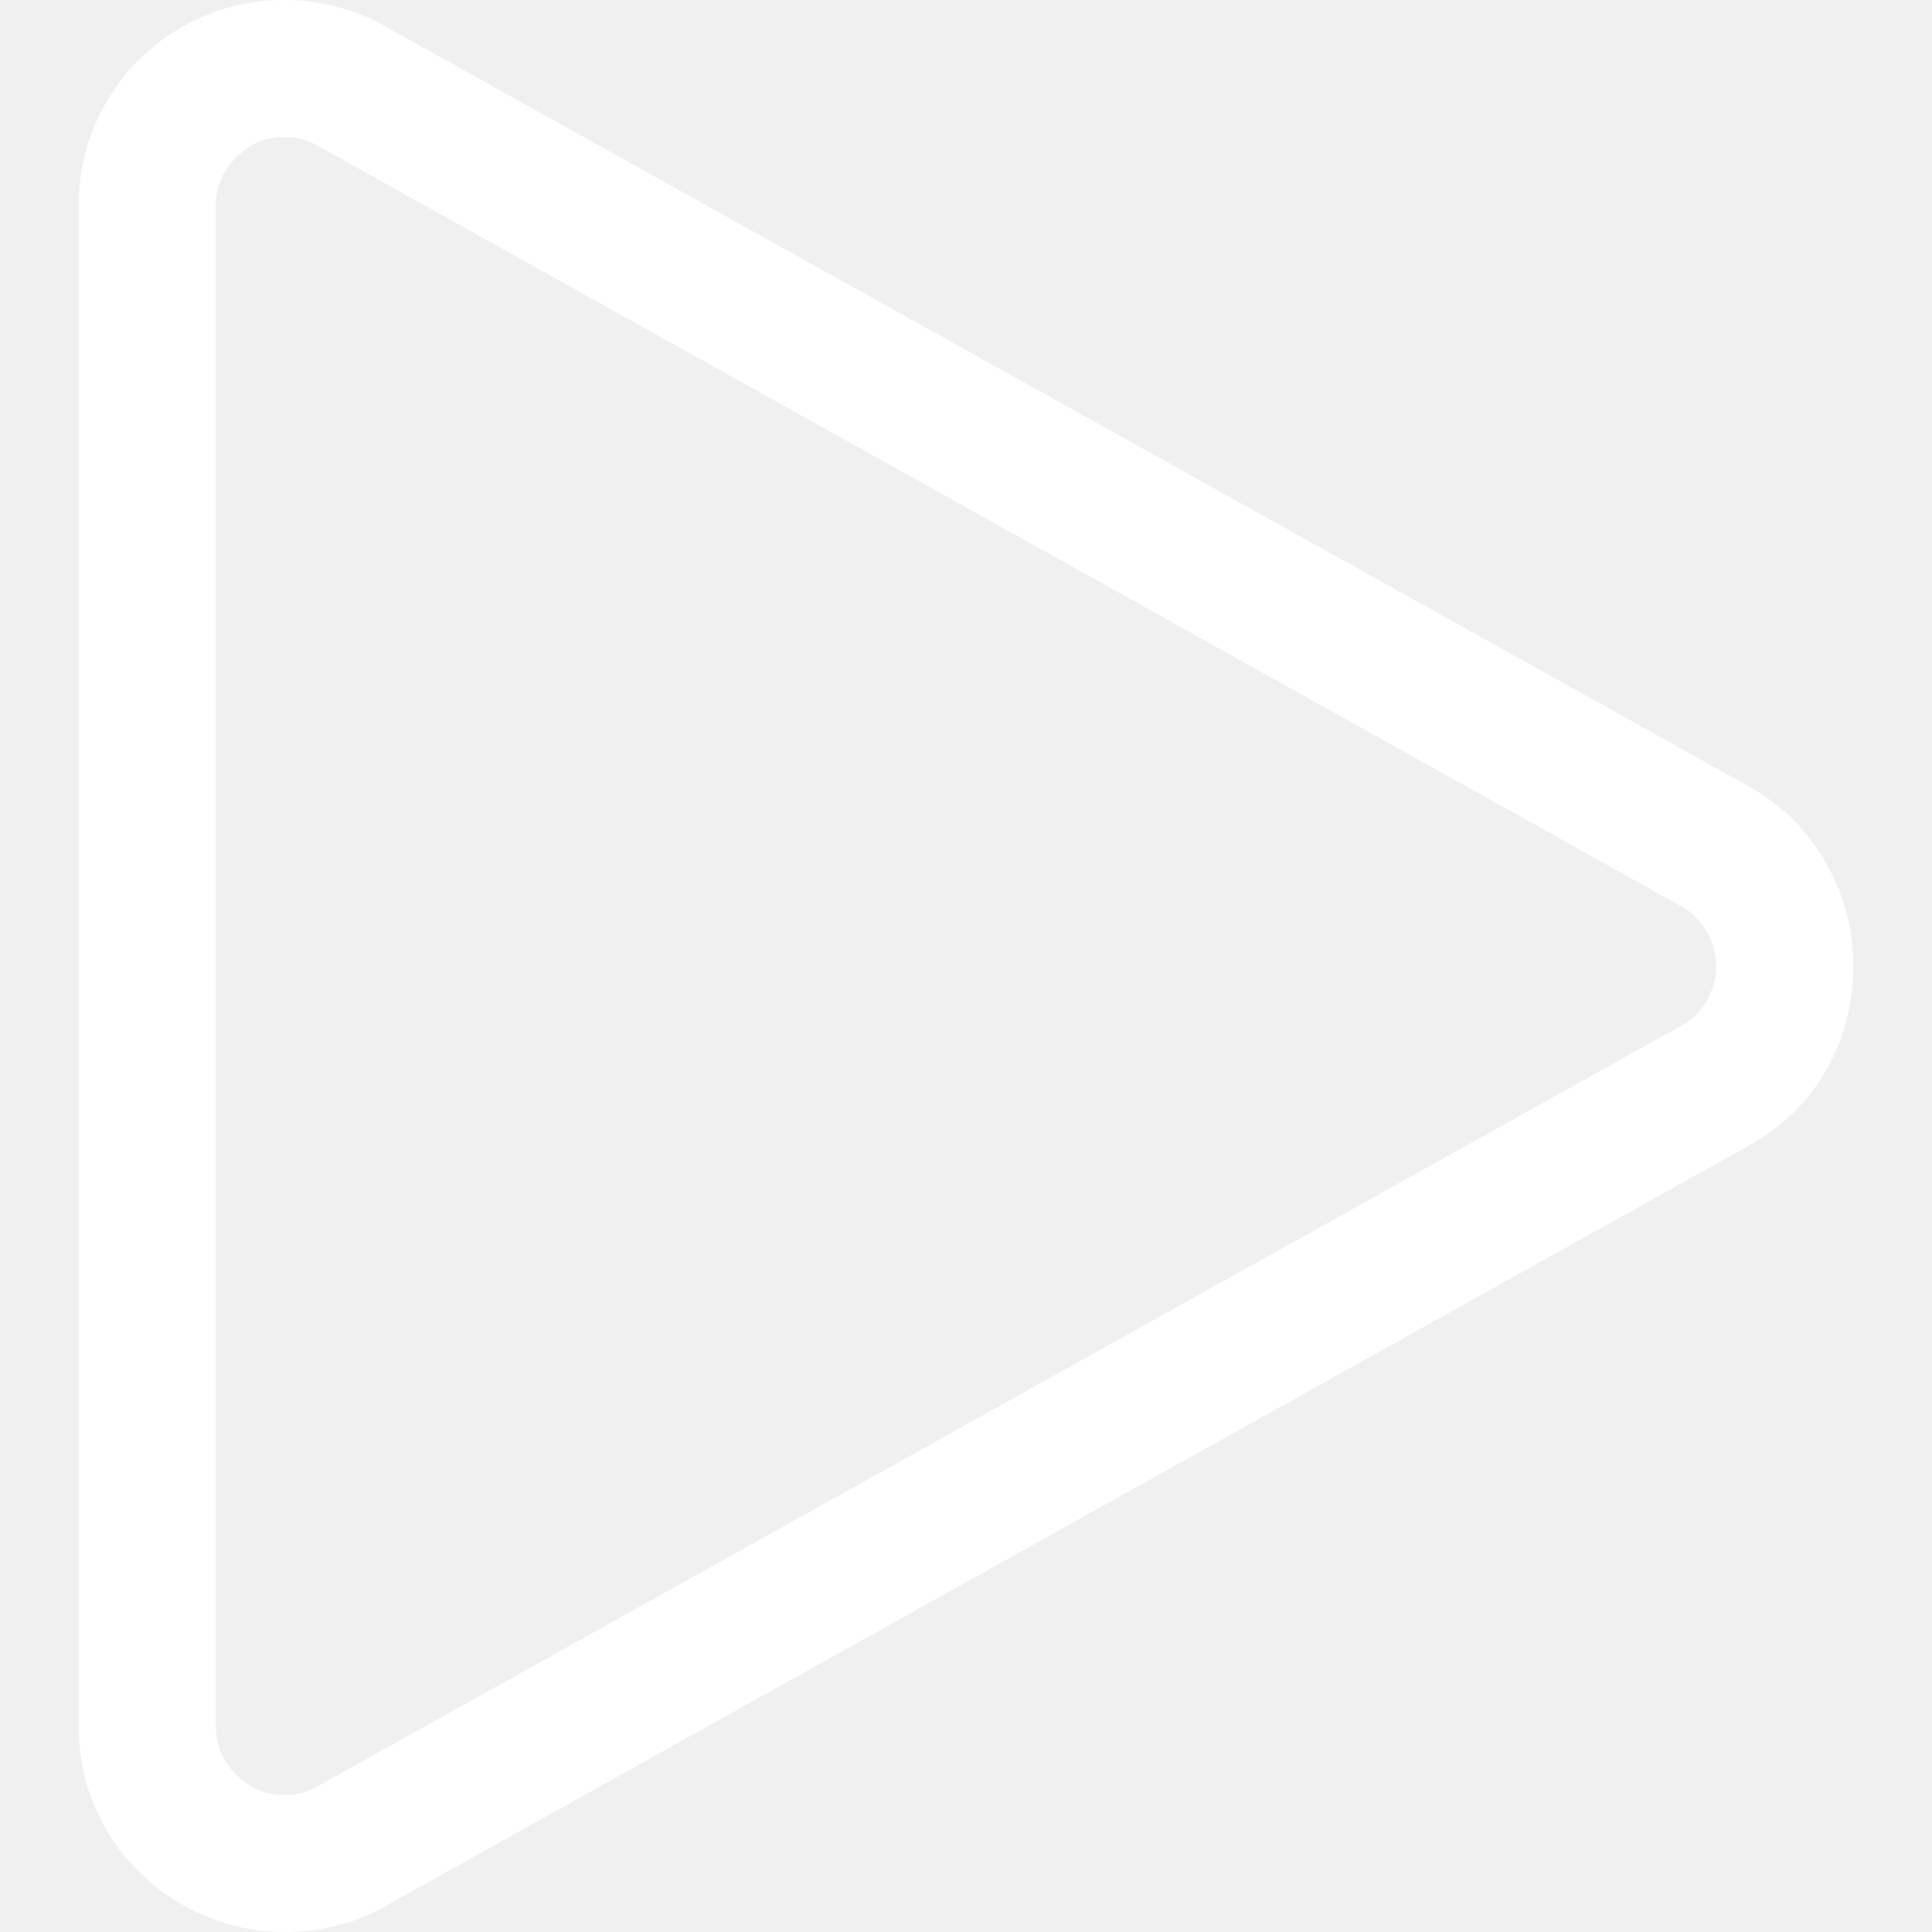
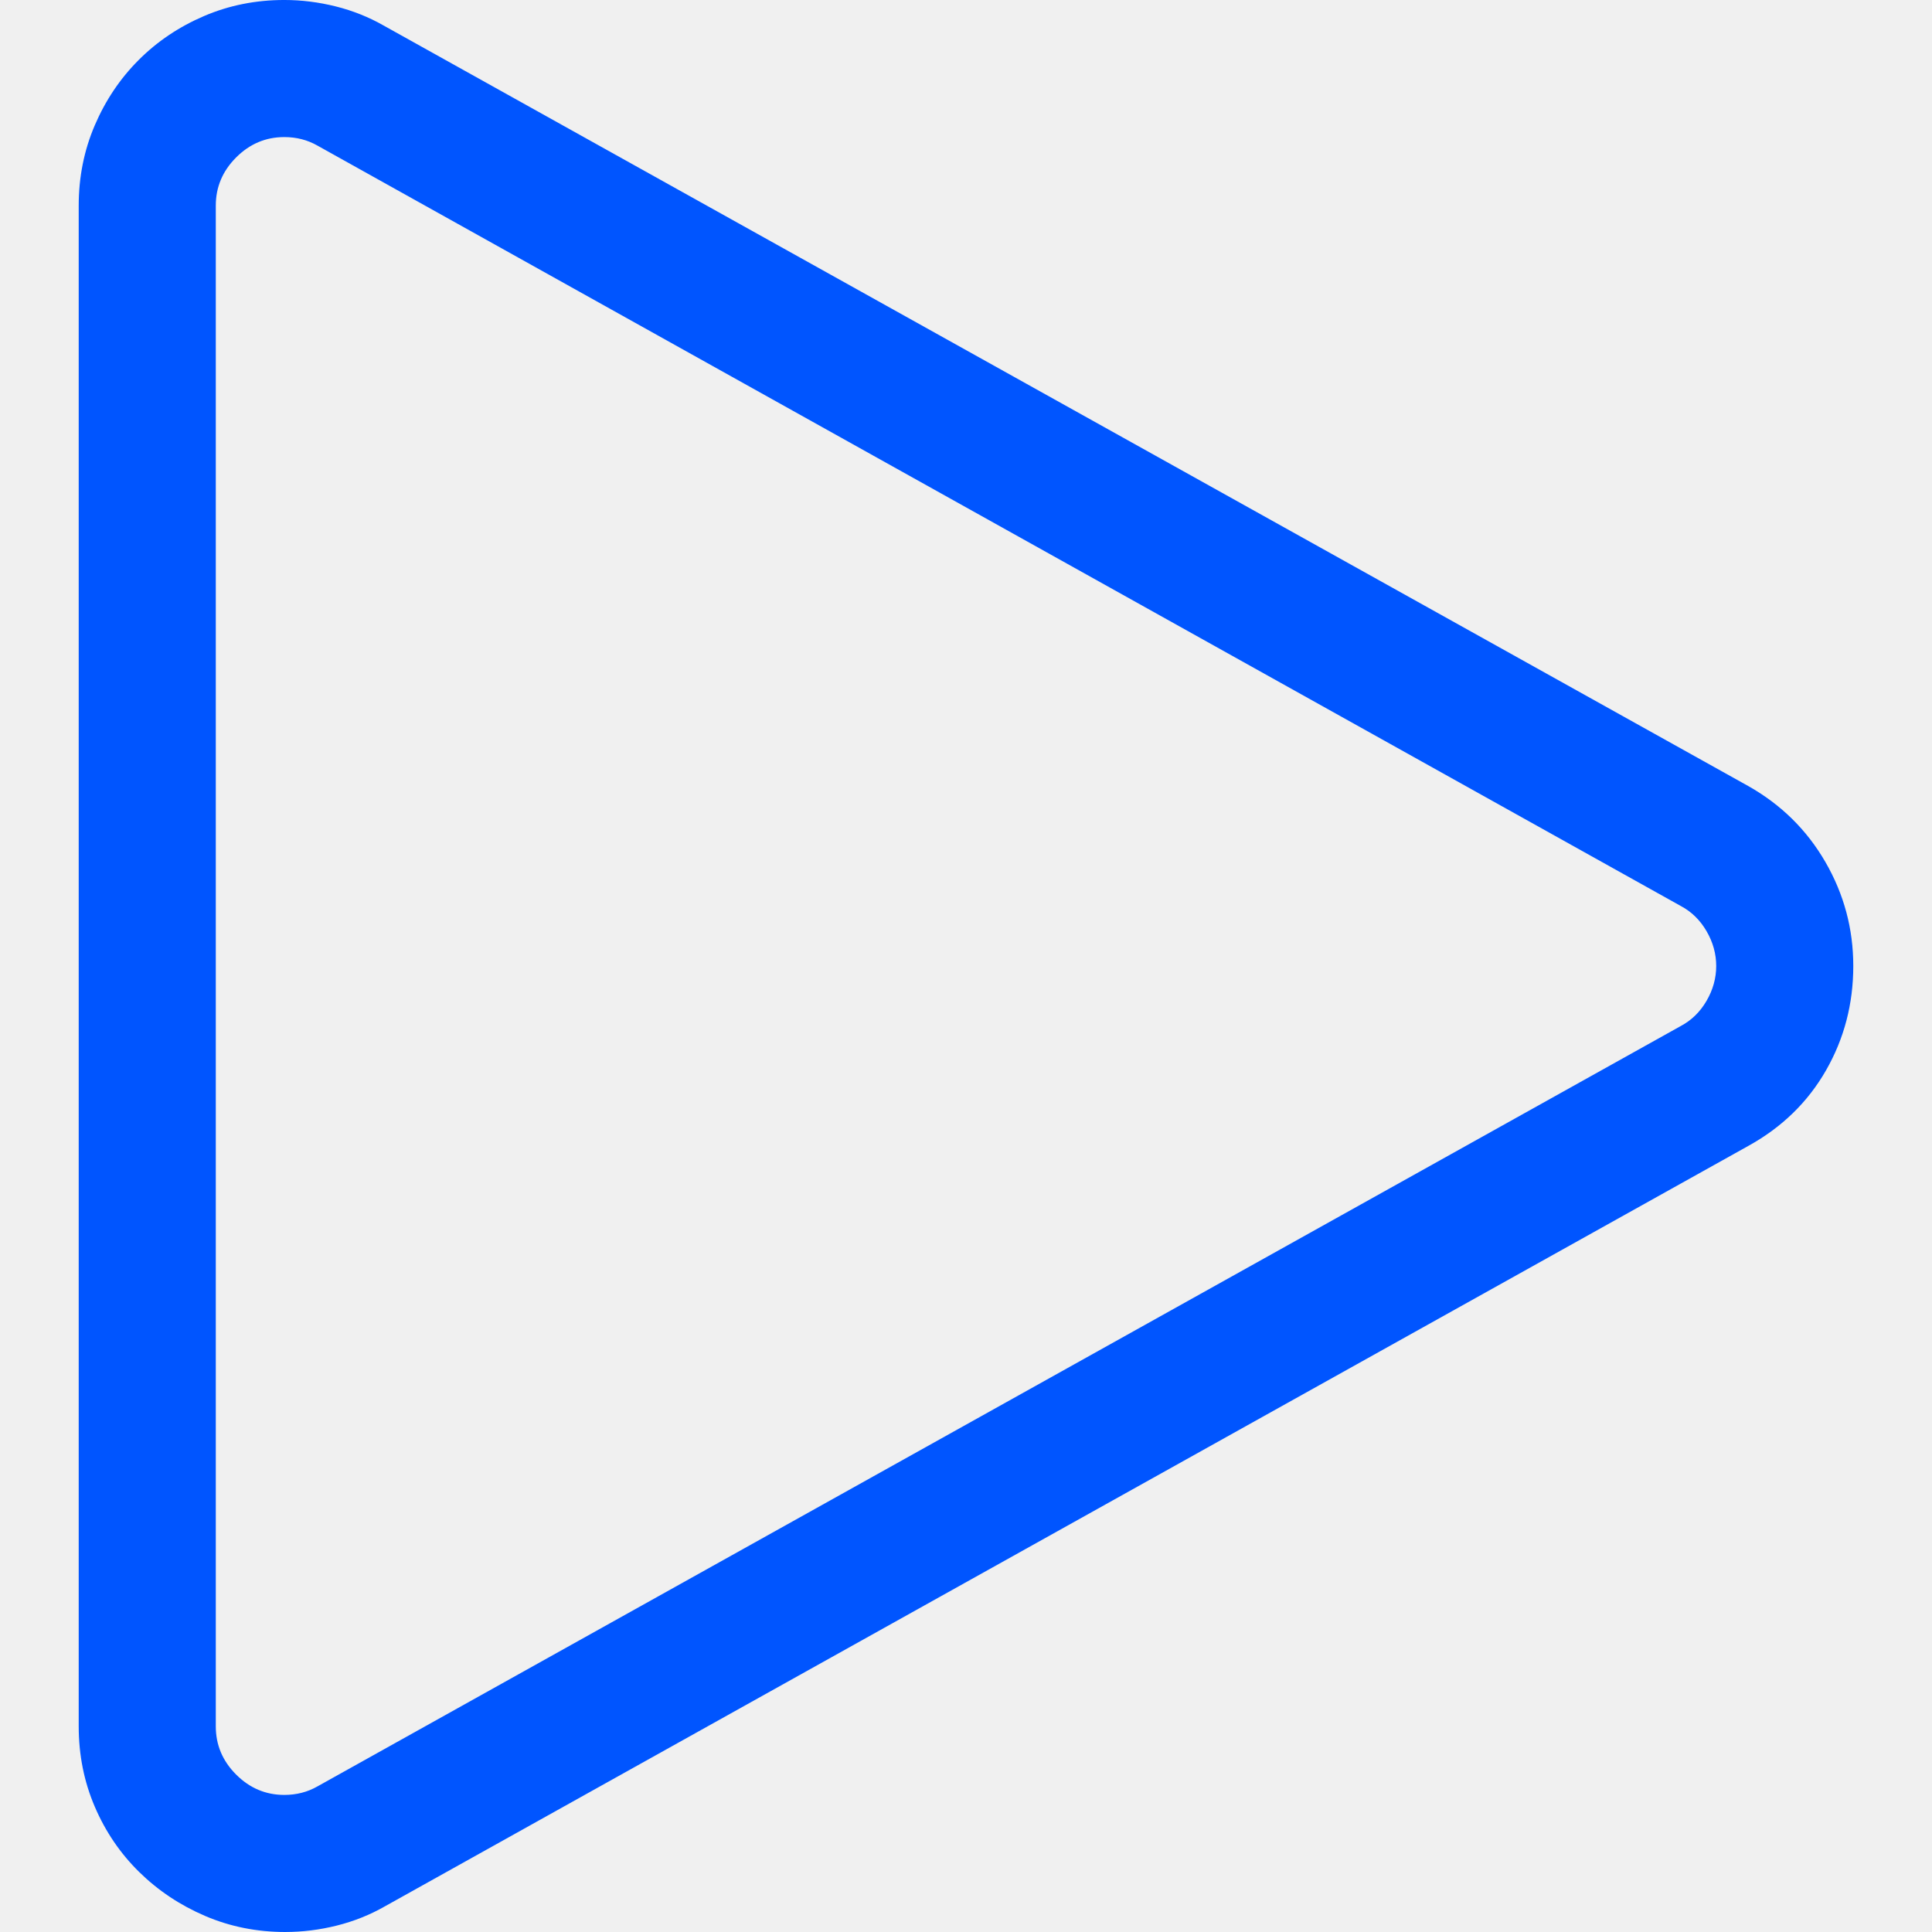
<svg xmlns="http://www.w3.org/2000/svg" id="" width="16" height="16" style="width:16px;height:16px;" version="1.1" viewBox="0 0 2048 2048" enable-background="new 0 0 2048 2048" xml:space="preserve">
-   <path fill="#ffffff" d="M302.55 2048 q-45.41 0 -85.15 -17.03 q-39.73 -17.03 -69.82 -46.54 q-30.08 -29.52 -47.11 -69.25 q-17.03 -39.74 -17.03 -85.15 l0 -1612.06 q0 -45.41 17.03 -85.15 q17.03 -39.73 46.54 -69.25 q29.52 -29.52 69.25 -46.55 q39.74 -17.03 85.15 -17.03 q27.25 0 54.49 6.81 q27.25 6.81 51.09 20.44 l1446.31 806.03 q52.23 29.51 81.75 80.6 q29.51 51.09 29.51 110.12 q0 60.17 -28.95 110.69 q-28.95 50.52 -82.31 80.03 l-1445.18 806.03 q-23.84 13.63 -51.09 20.44 q-27.24 6.81 -54.48 6.81 ZM1819.25 1024 q0 -19.3 -10.22 -36.89 q-10.22 -17.6 -27.25 -26.68 l-1445.18 -806.04 q-15.89 -9.08 -35.19 -9.08 q-29.52 0 -51.09 21.57 q-21.57 21.57 -21.57 51.09 l0 1612.06 q0 29.52 21.57 51.09 q21.57 21.57 51.09 21.57 q19.3 0 35.19 -9.08 l1445.18 -806.04 q17.03 -9.08 27.25 -26.67 q10.22 -17.6 10.22 -36.89 Z" />
+   <path fill="#0055ff" d="M302.55 2048 q-45.41 0 -85.15 -17.03 q-39.73 -17.03 -69.82 -46.54 q-30.08 -29.52 -47.11 -69.25 q-17.03 -39.74 -17.03 -85.15 l0 -1612.06 q0 -45.41 17.03 -85.15 q17.03 -39.73 46.54 -69.25 q29.52 -29.52 69.25 -46.55 q39.74 -17.03 85.15 -17.03 q27.25 0 54.49 6.81 q27.25 6.81 51.09 20.44 l1446.31 806.03 q52.23 29.51 81.75 80.6 q29.51 51.09 29.51 110.12 q0 60.17 -28.95 110.69 q-28.95 50.52 -82.31 80.03 l-1445.18 806.03 q-23.84 13.63 -51.09 20.44 q-27.24 6.81 -54.48 6.81 ZM1819.25 1024 q0 -19.3 -10.22 -36.89 q-10.22 -17.6 -27.25 -26.68 l-1445.18 -806.04 q-15.89 -9.08 -35.19 -9.08 q-29.52 0 -51.09 21.57 q-21.57 21.57 -21.57 51.09 l0 1612.06 q0 29.52 21.57 51.09 q21.57 21.57 51.09 21.57 q19.3 0 35.19 -9.08 l1445.18 -806.04 q17.03 -9.08 27.25 -26.67 q10.22 -17.6 10.22 -36.89 Z" />
</svg>
